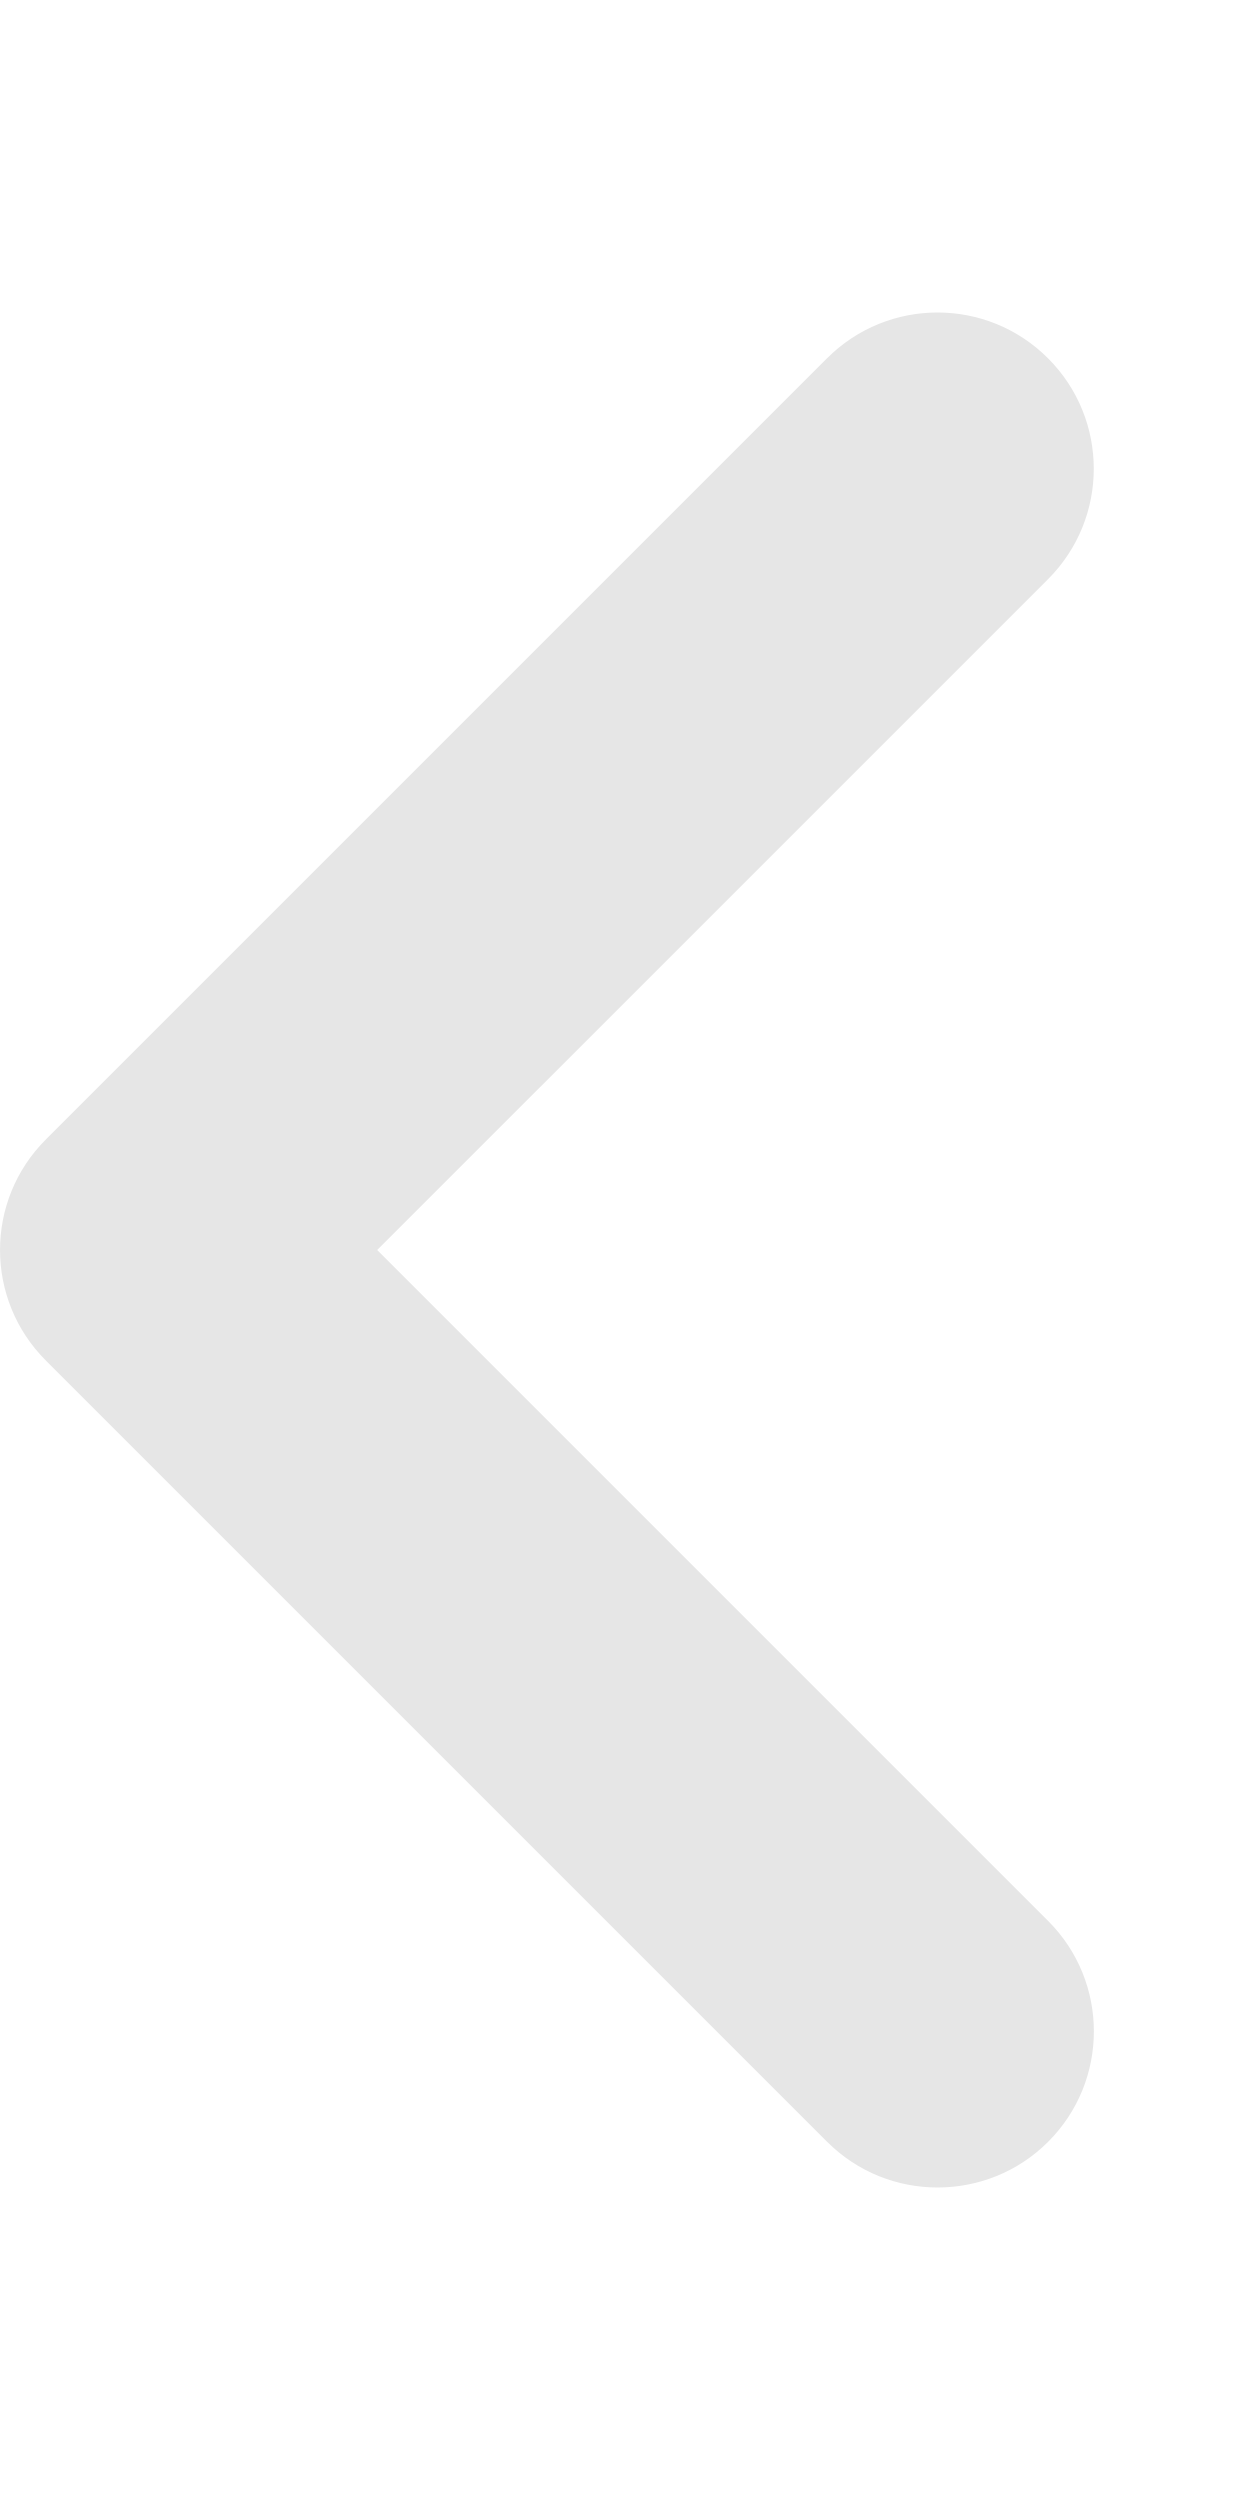
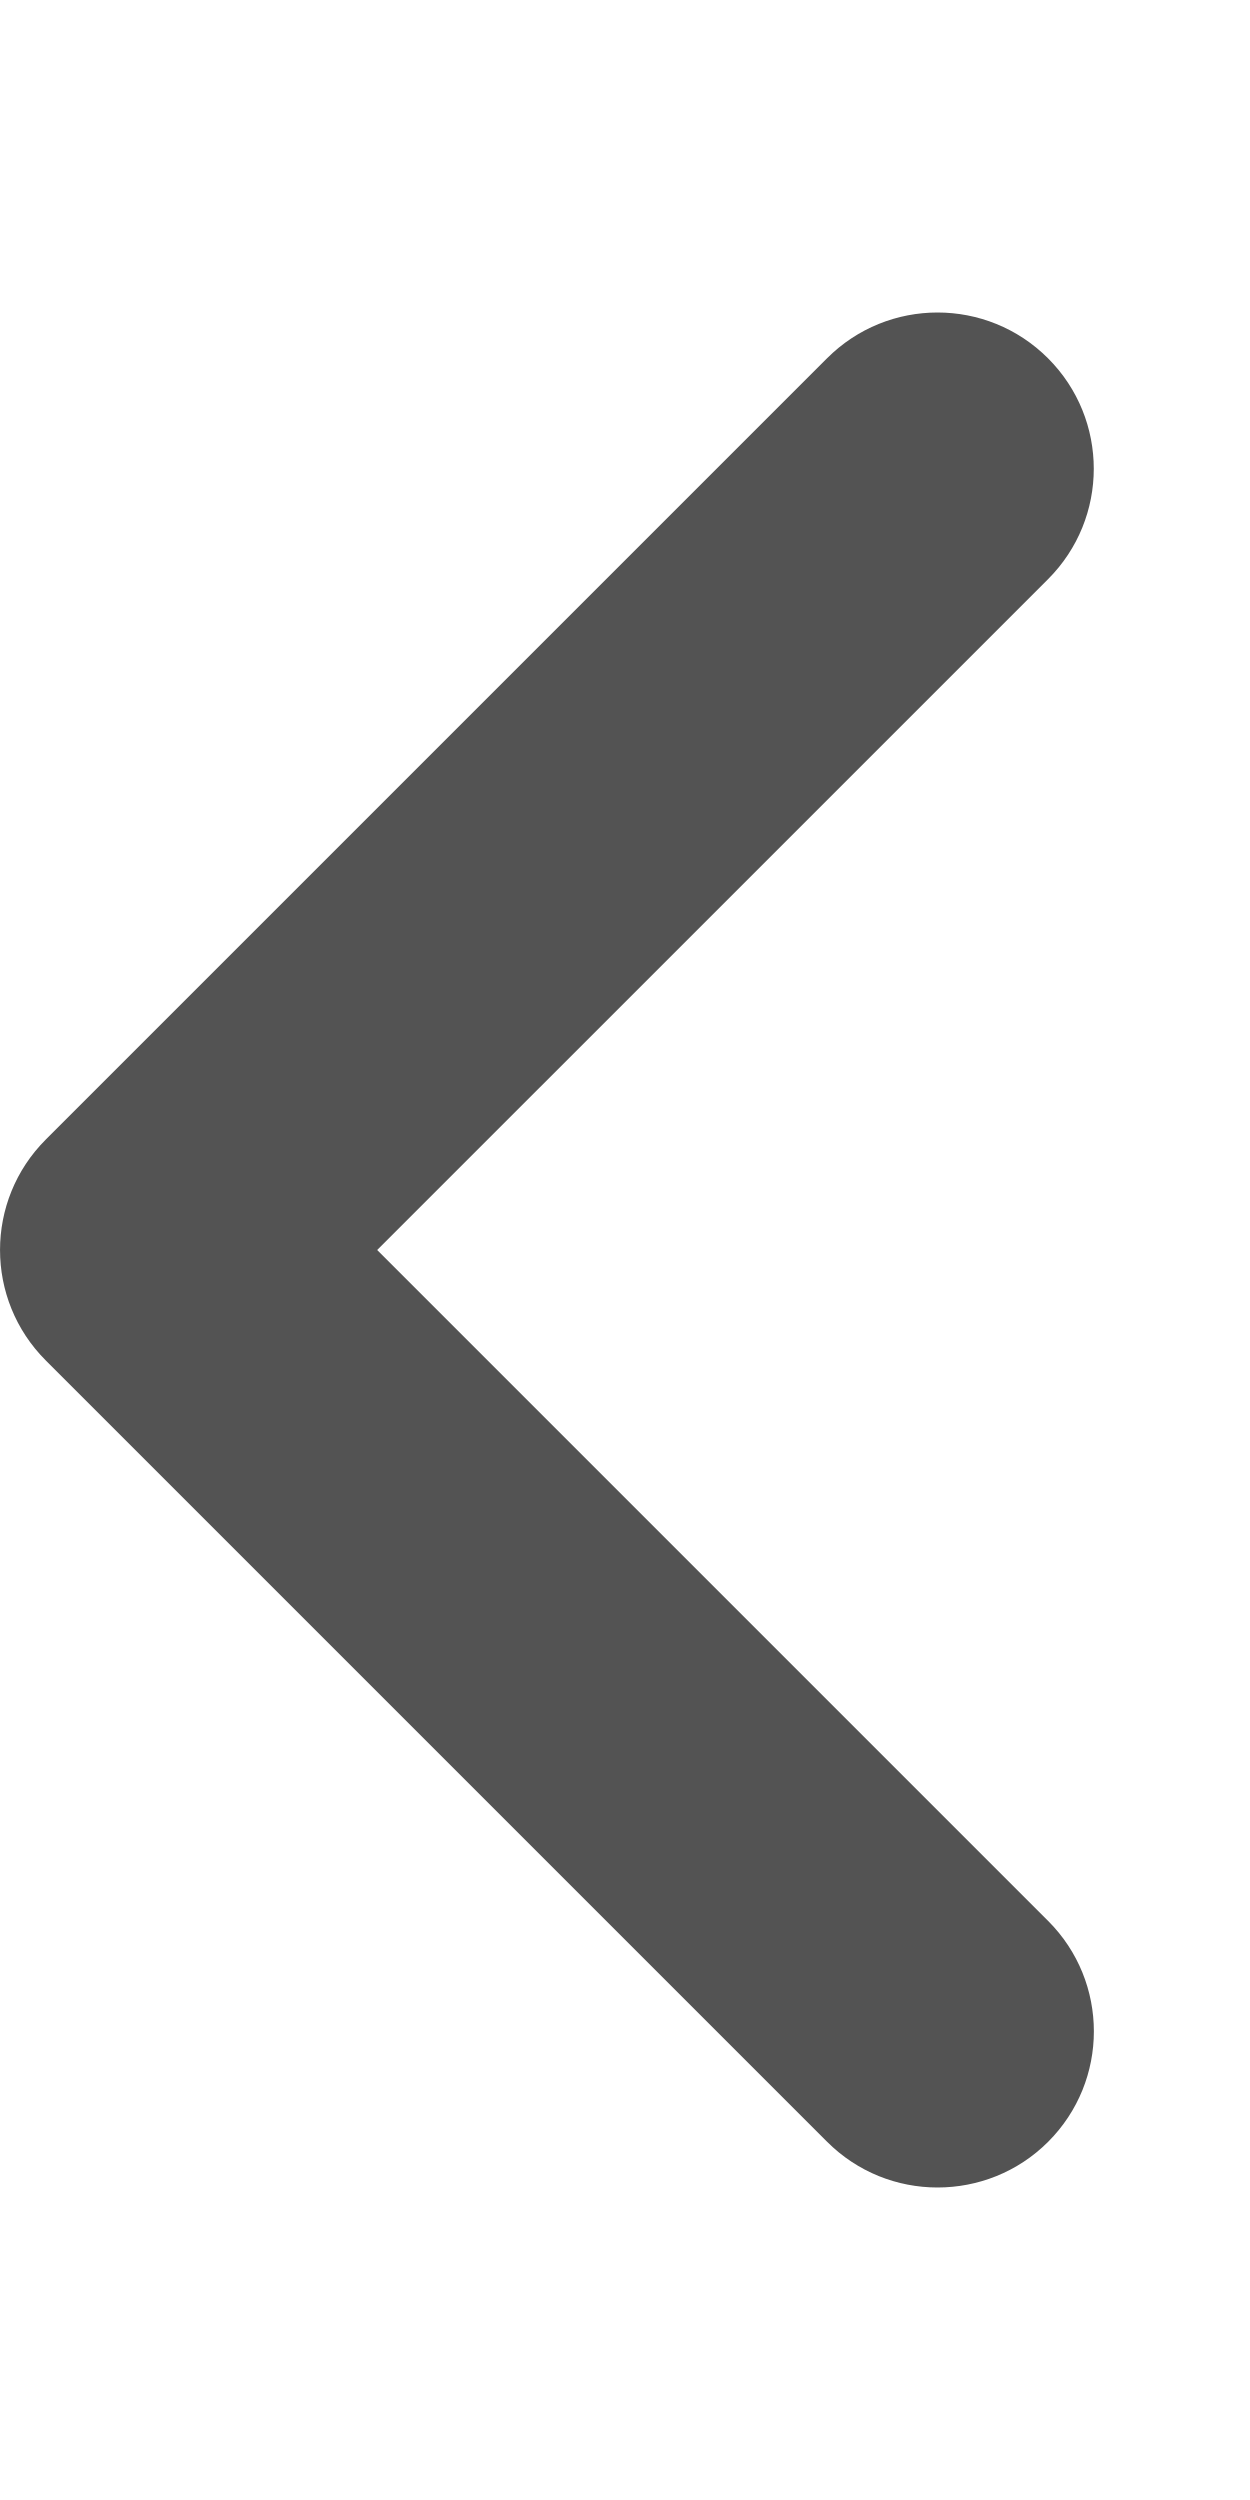
<svg xmlns="http://www.w3.org/2000/svg" viewBox="0 0 256 512">
-   <path style="fill:rgba(0,0,0, 0.1);fill-rule:nonzero;" d="M192 448c-8.188 0-16.38-3.125-22.62-9.375l-160-160c-12.5-12.5-12.5-32.75 0-45.25l160-160c12.5-12.5 32.75-12.5 45.25 0s12.5 32.75 0 45.25L77.25 256l137.4 137.4c12.5 12.5 12.5 32.75 0 45.25C208.4 444.9 200.2 448 192 448z" />
+   <path style="fill:rgb(40, 40, 40, 0.8);fill-rule:nonzero;" d="M192 448c-8.188 0-16.38-3.125-22.62-9.375l-160-160c-12.5-12.5-12.5-32.75 0-45.25l160-160c12.5-12.5 32.75-12.5 45.25 0s12.5 32.75 0 45.25L77.25 256l137.4 137.4c12.5 12.5 12.5 32.75 0 45.25C208.4 444.9 200.2 448 192 448z" />
</svg>
